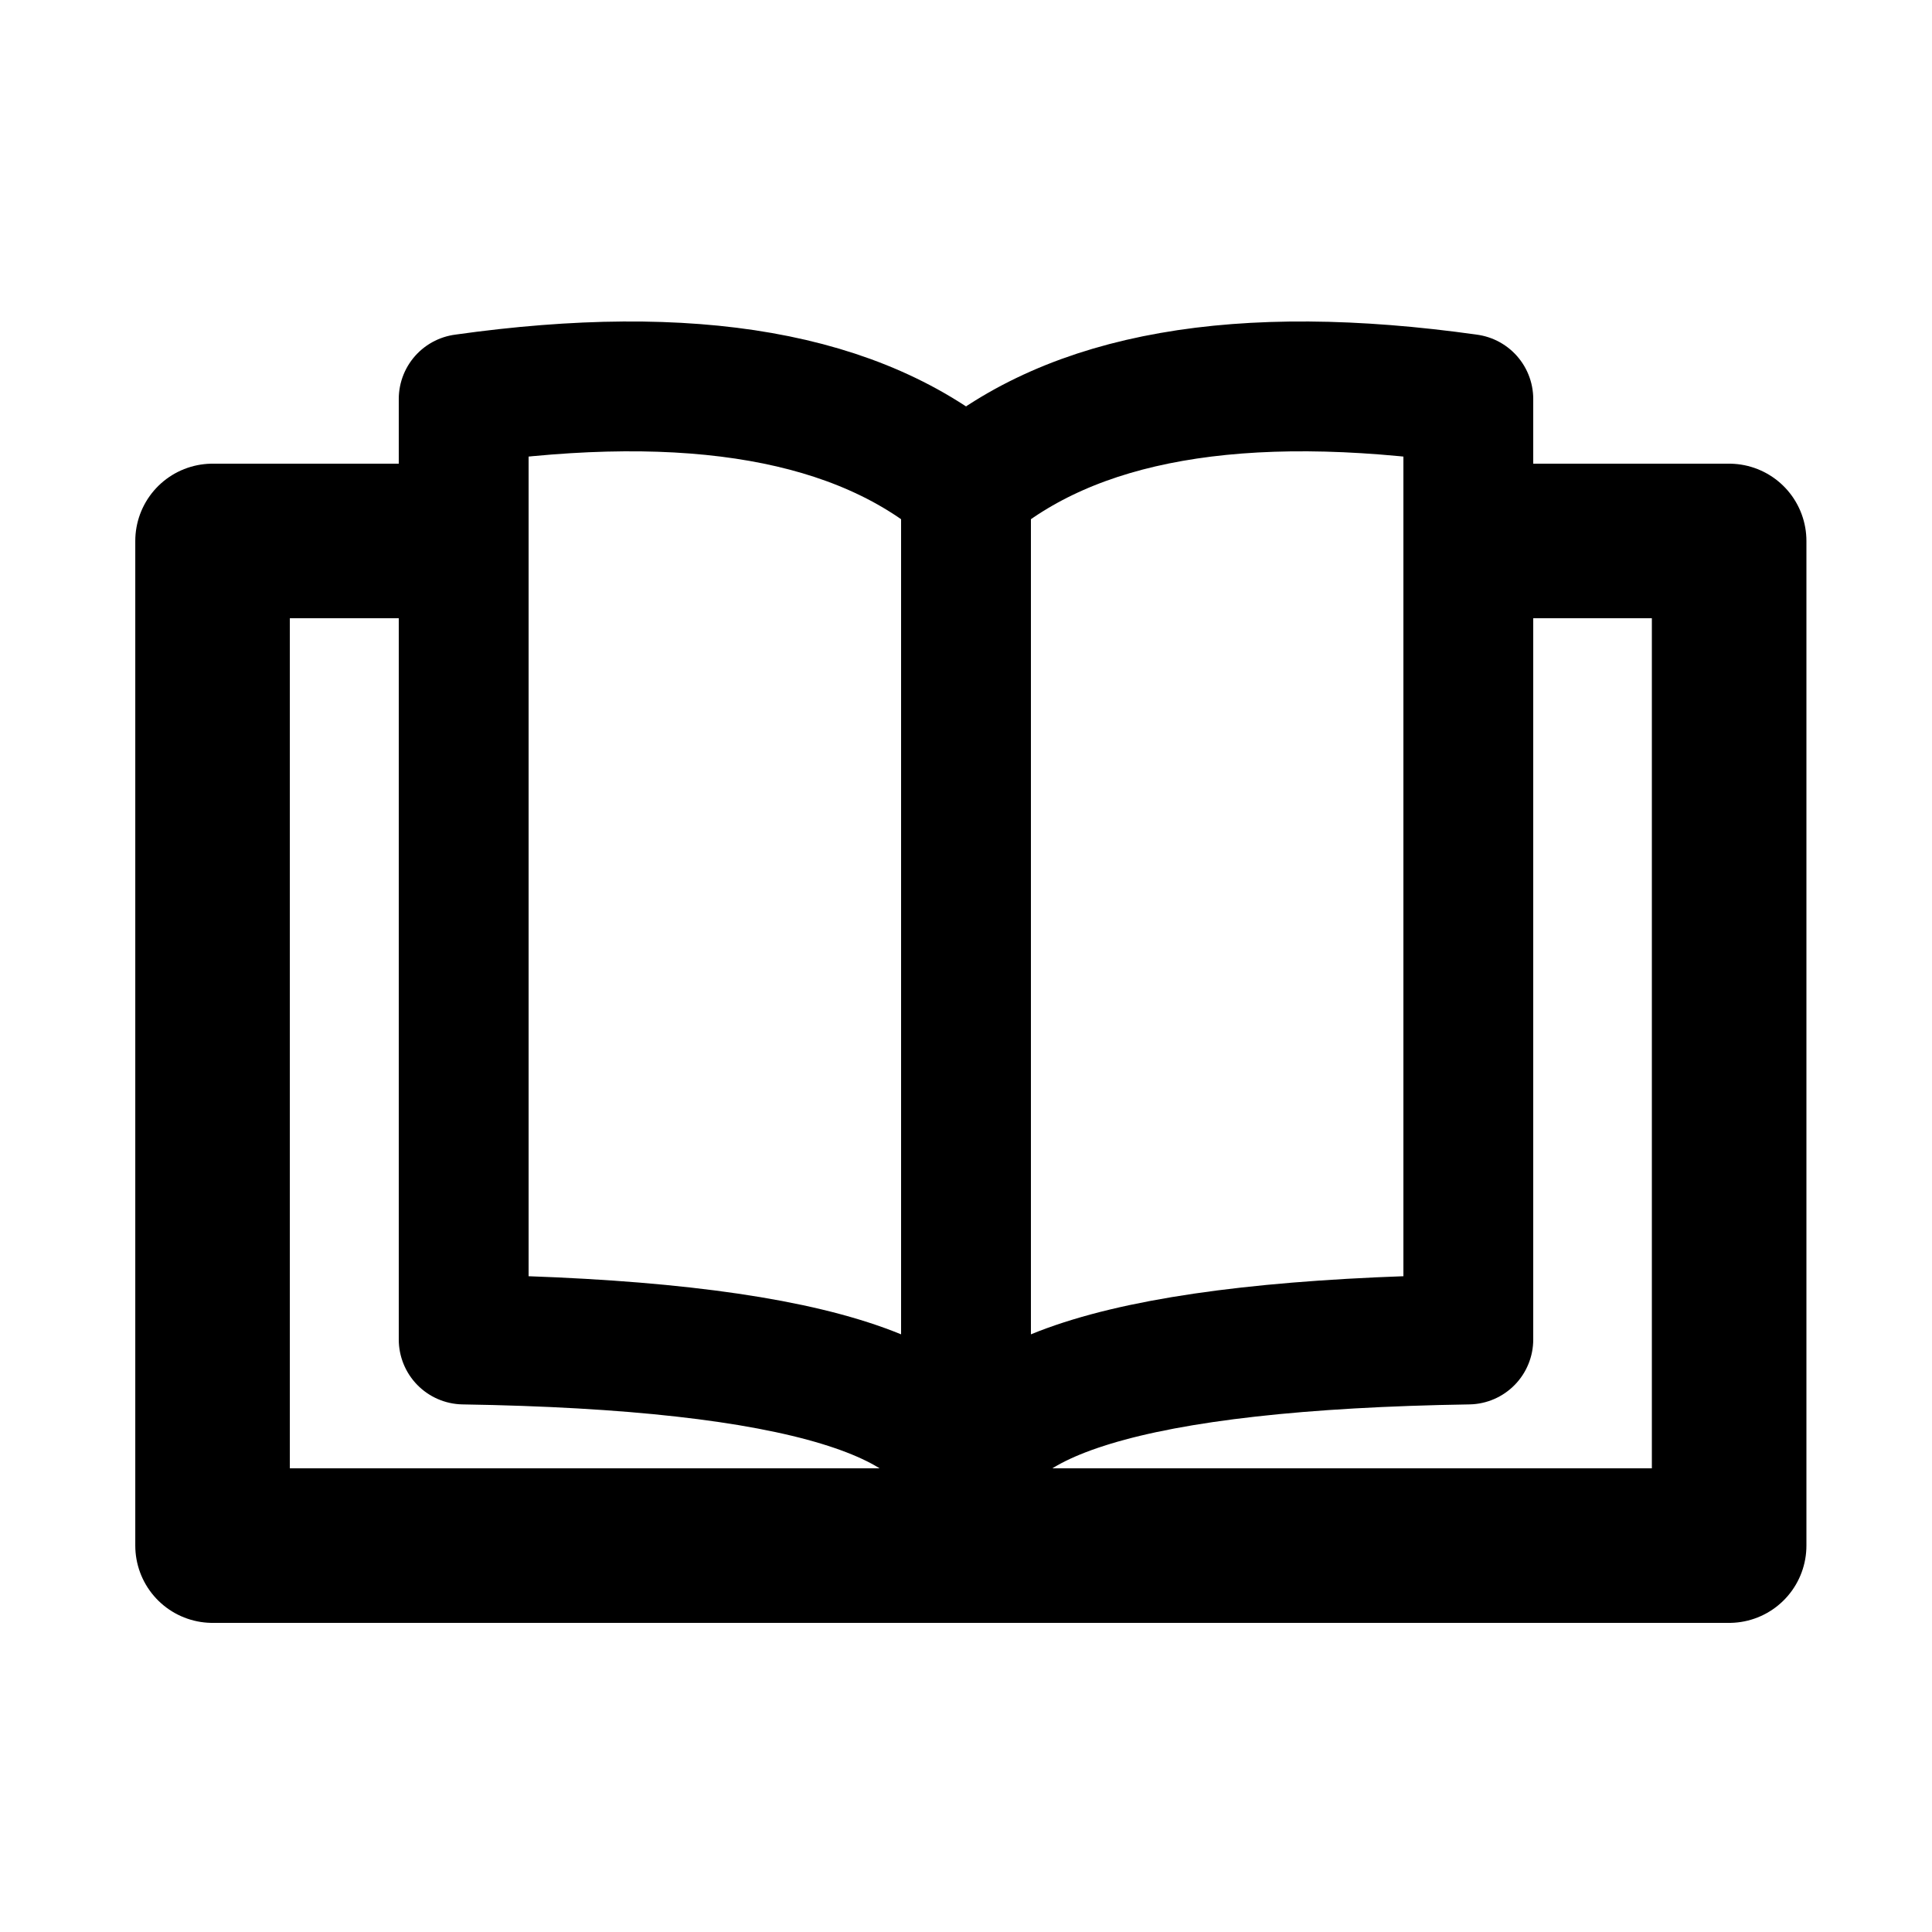
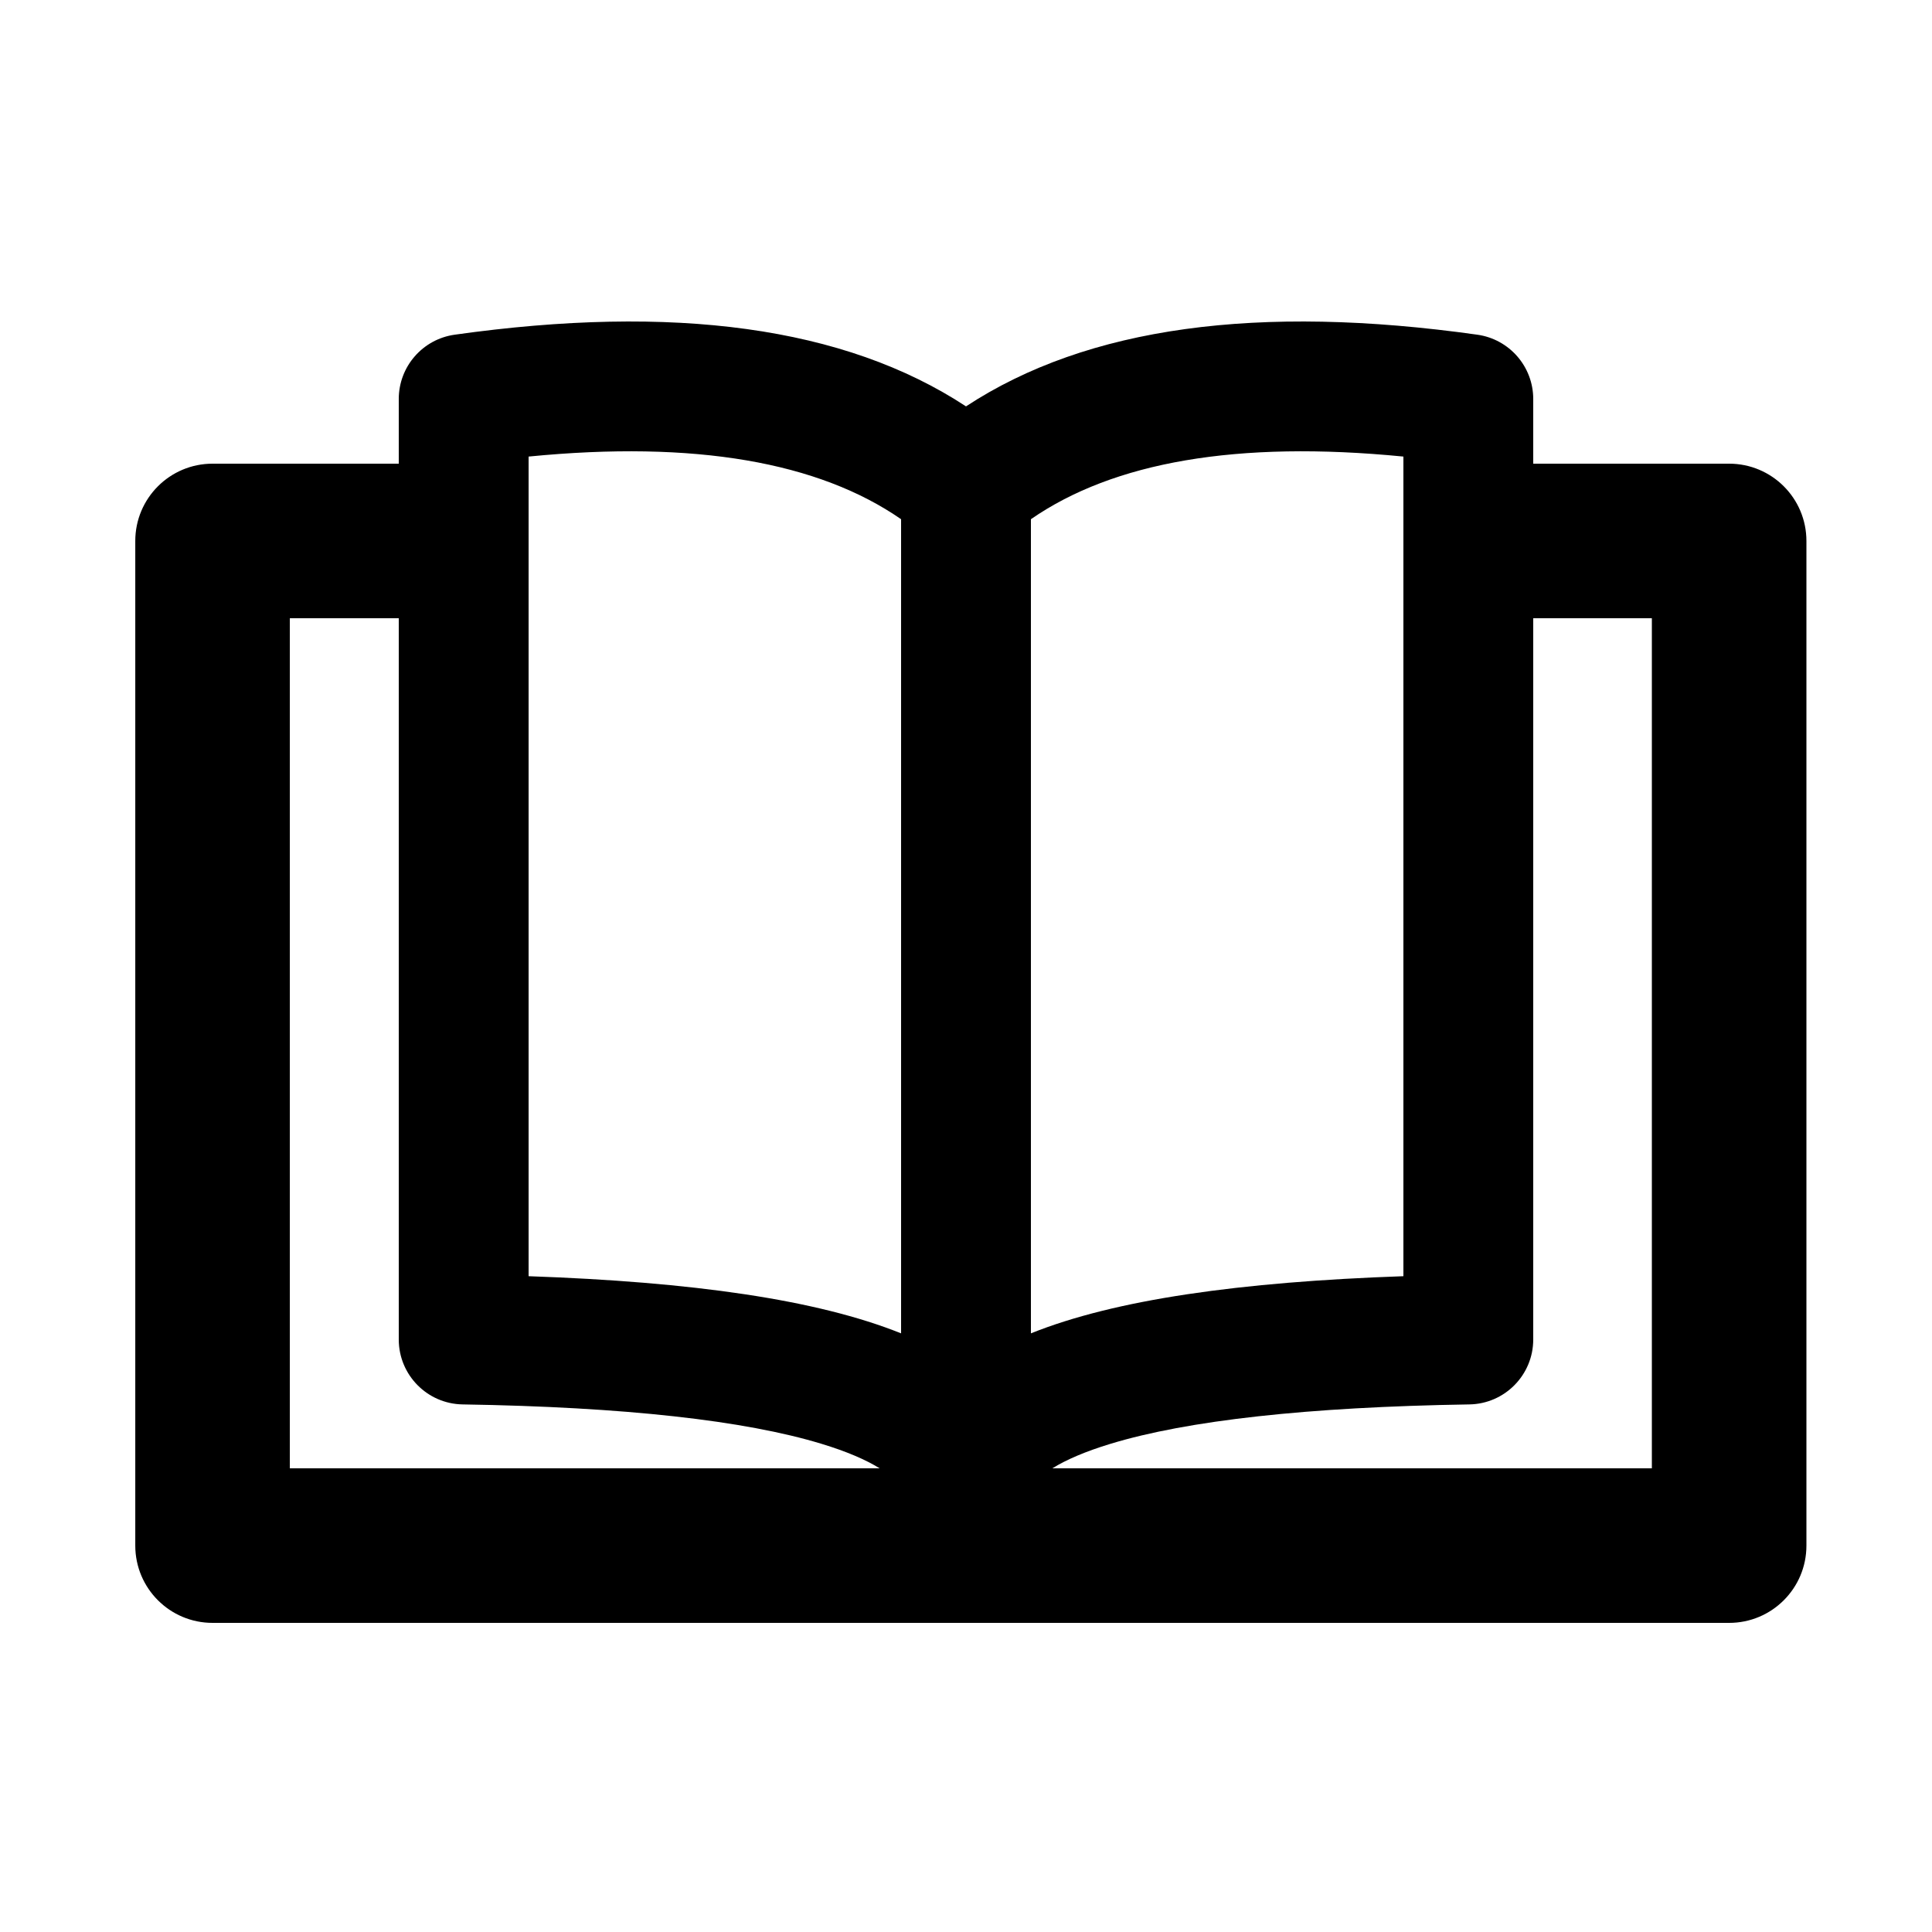
<svg xmlns="http://www.w3.org/2000/svg" width="50px" height="50px" viewBox="0 0 50 50" version="1.1">
-   <g id="014-livre" stroke="none" stroke-width="1" fill="none" fill-rule="evenodd" stroke-linejoin="round">
-     <path d="M12,10.326 L12,34.666 C20.667,34.805 25,36.122 25,38.619 C25,42.364 25,17.399 25,12.614 C22.249,10.256 17.915,9.493 12,10.326 Z" id="Path" stroke="#000000" stroke-width="3.36" fill-rule="nonzero" />
-     <polyline id="Path-2" stroke="#000000" stroke-width="4" fill-rule="nonzero" points="11.25 14 5.501 14 5.501 40 25 40" />
-     <path d="M25,10.326 L25,34.666 C33.667,34.805 38,36.122 38,38.619 C38,42.364 38,17.399 38,12.614 C35.249,10.256 30.915,9.493 25,10.326 Z" id="Path" stroke="#000000" stroke-width="3.36" fill-rule="nonzero" transform="translate(31.5, 24.5) scale(-1, 1) translate(-31.5, -24.5) " />
-     <polyline id="Path-2" stroke="#000000" stroke-width="4" fill-rule="nonzero" points="39.001 14 44.75 14 44.75 40 25 40" />
+   <g id="014-livre" stroke="none" stroke-width="1" fill="none" fill-rule="evenodd">
+     <path d="M26.68,34.507 C28.857,33.633 32.081,33.176 36.32,33.028 L36.32,11.816 C32.012,11.392 28.813,11.96 26.68,13.437 L26.68,34.507 Z M25,10.517 C28.147,8.451 32.576,7.866 38.234,8.662 C39.063,8.779 39.68,9.488 39.68,10.326 L39.68,12 L44.75,12 C45.855,12 46.75,12.895 46.75,14 L46.75,40 C46.75,41.105 45.855,42 44.75,42 L25,42 L5.501,42 C4.396,42 3.501,41.105 3.501,40 L3.501,14 C3.501,12.895 4.396,12 5.501,12 L10.32,12 L10.32,10.326 C10.32,9.488 10.937,8.779 11.766,8.662 C17.424,7.866 21.853,8.451 25,10.517 Z M23.32,13.437 C21.187,11.96 17.988,11.392 13.68,11.816 L13.68,33.028 C17.919,33.176 21.143,33.633 23.32,34.507 L23.32,13.437 Z M22.765,38 C22.412,37.78 21.91,37.563 21.261,37.366 C19.274,36.761 16.163,36.413 11.973,36.346 C11.056,36.331 10.32,35.583 10.32,34.666 L10.32,16 L7.501,16 L7.501,38 L22.765,38 Z M27.235,38 L42.75,38 L42.75,16 L39.68,16 L39.68,34.666 C39.68,35.583 38.944,36.331 38.027,36.346 C33.837,36.413 30.726,36.761 28.739,37.366 C28.09,37.563 27.588,37.78 27.235,38 Z" id="Combined-Shape" fill="#000000" fill-rule="nonzero" />
  </g>
</svg>
